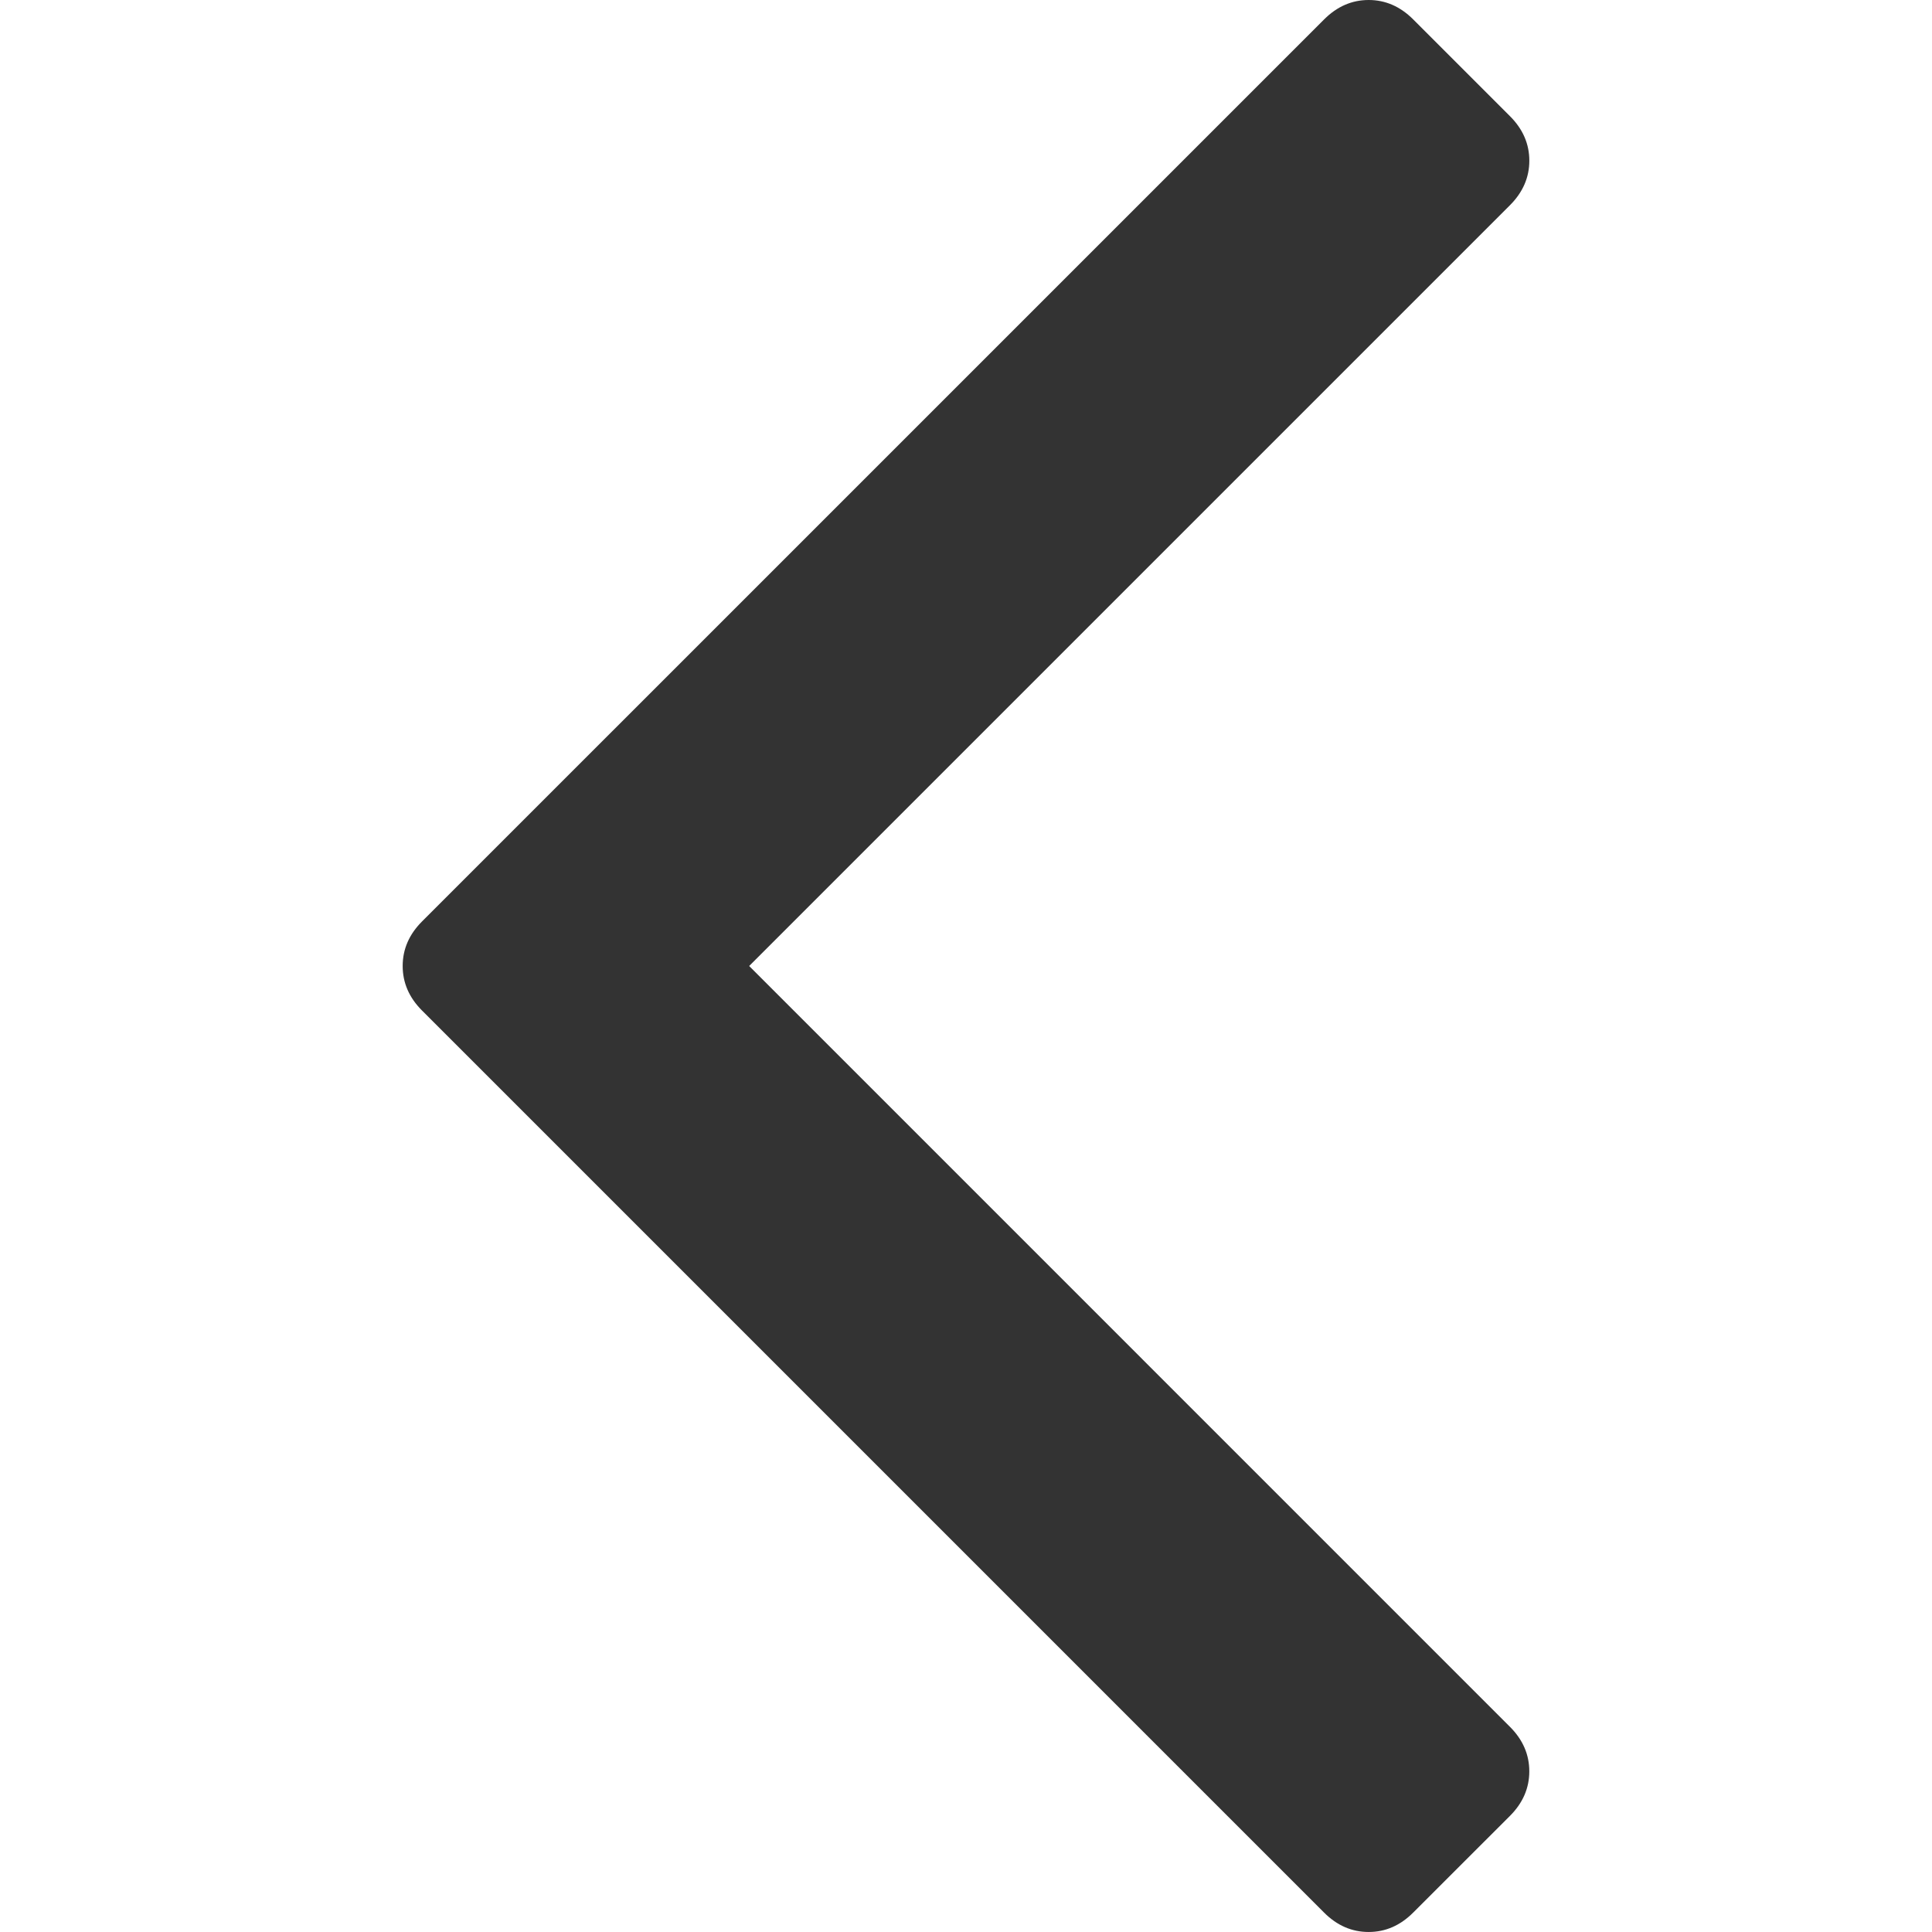
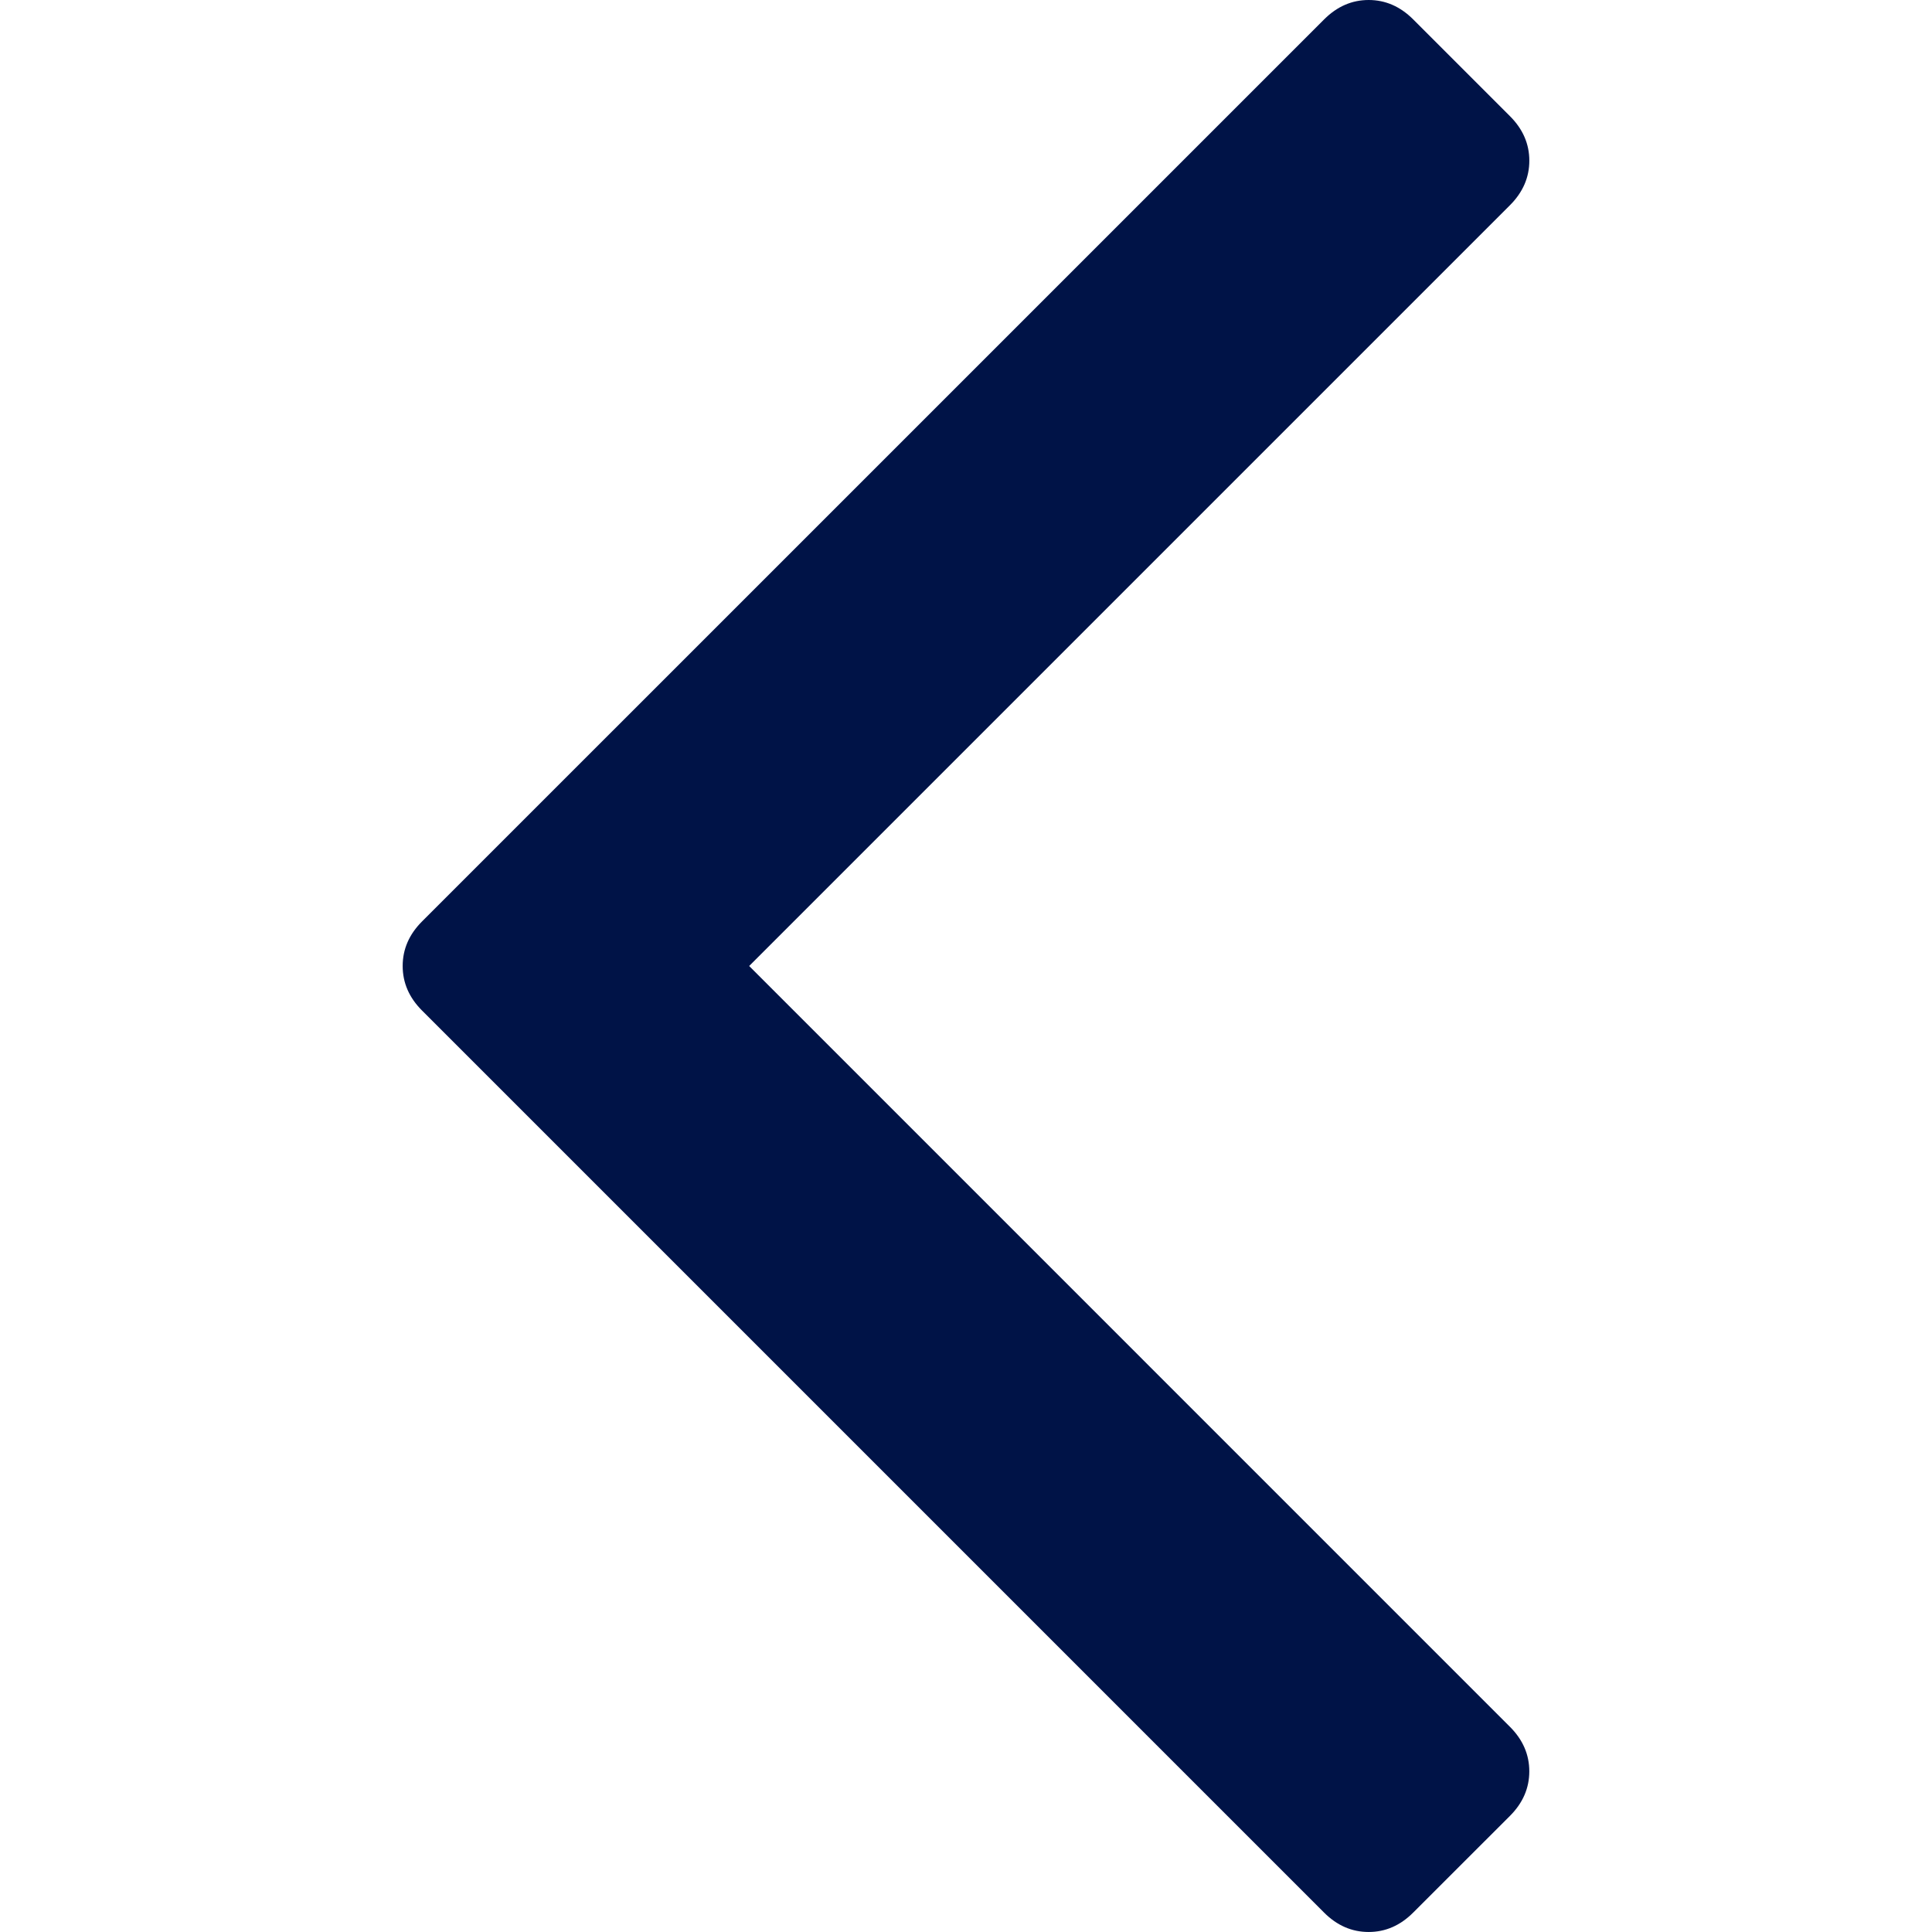
- <svg xmlns="http://www.w3.org/2000/svg" version="1.1" id="Capa_1" x="0px" y="0px" width="284.935px" height="284.936px" viewBox="0 0 284.935 284.936" style="enable-background:new 0 0 284.935 284.936;" xml:space="preserve" fill="#333">
+ <svg xmlns="http://www.w3.org/2000/svg" version="1.1" id="Capa_1" x="0px" y="0px" width="284.935px" height="284.936px" viewBox="0 0 284.935 284.936" style="enable-background:new 0 0 284.935 284.936;" xml:space="preserve" fill="#001347">
  <g>
    <path d="M110.488,142.468L222.694,30.264c1.902-1.903,2.854-4.093,2.854-6.567c0-2.474-0.951-4.664-2.854-6.563L208.417,2.857       C206.513,0.955,204.324,0,201.856,0c-2.475,0-4.664,0.955-6.567,2.857L62.24,135.9c-1.903,1.903-2.852,4.093-2.852,6.567       c0,2.475,0.949,4.664,2.852,6.567l133.042,133.043c1.906,1.906,4.097,2.857,6.571,2.857c2.471,0,4.66-0.951,6.563-2.857       l14.277-14.267c1.902-1.903,2.851-4.094,2.851-6.57c0-2.472-0.948-4.661-2.851-6.564L110.488,142.468z" />
  </g>
</svg>
